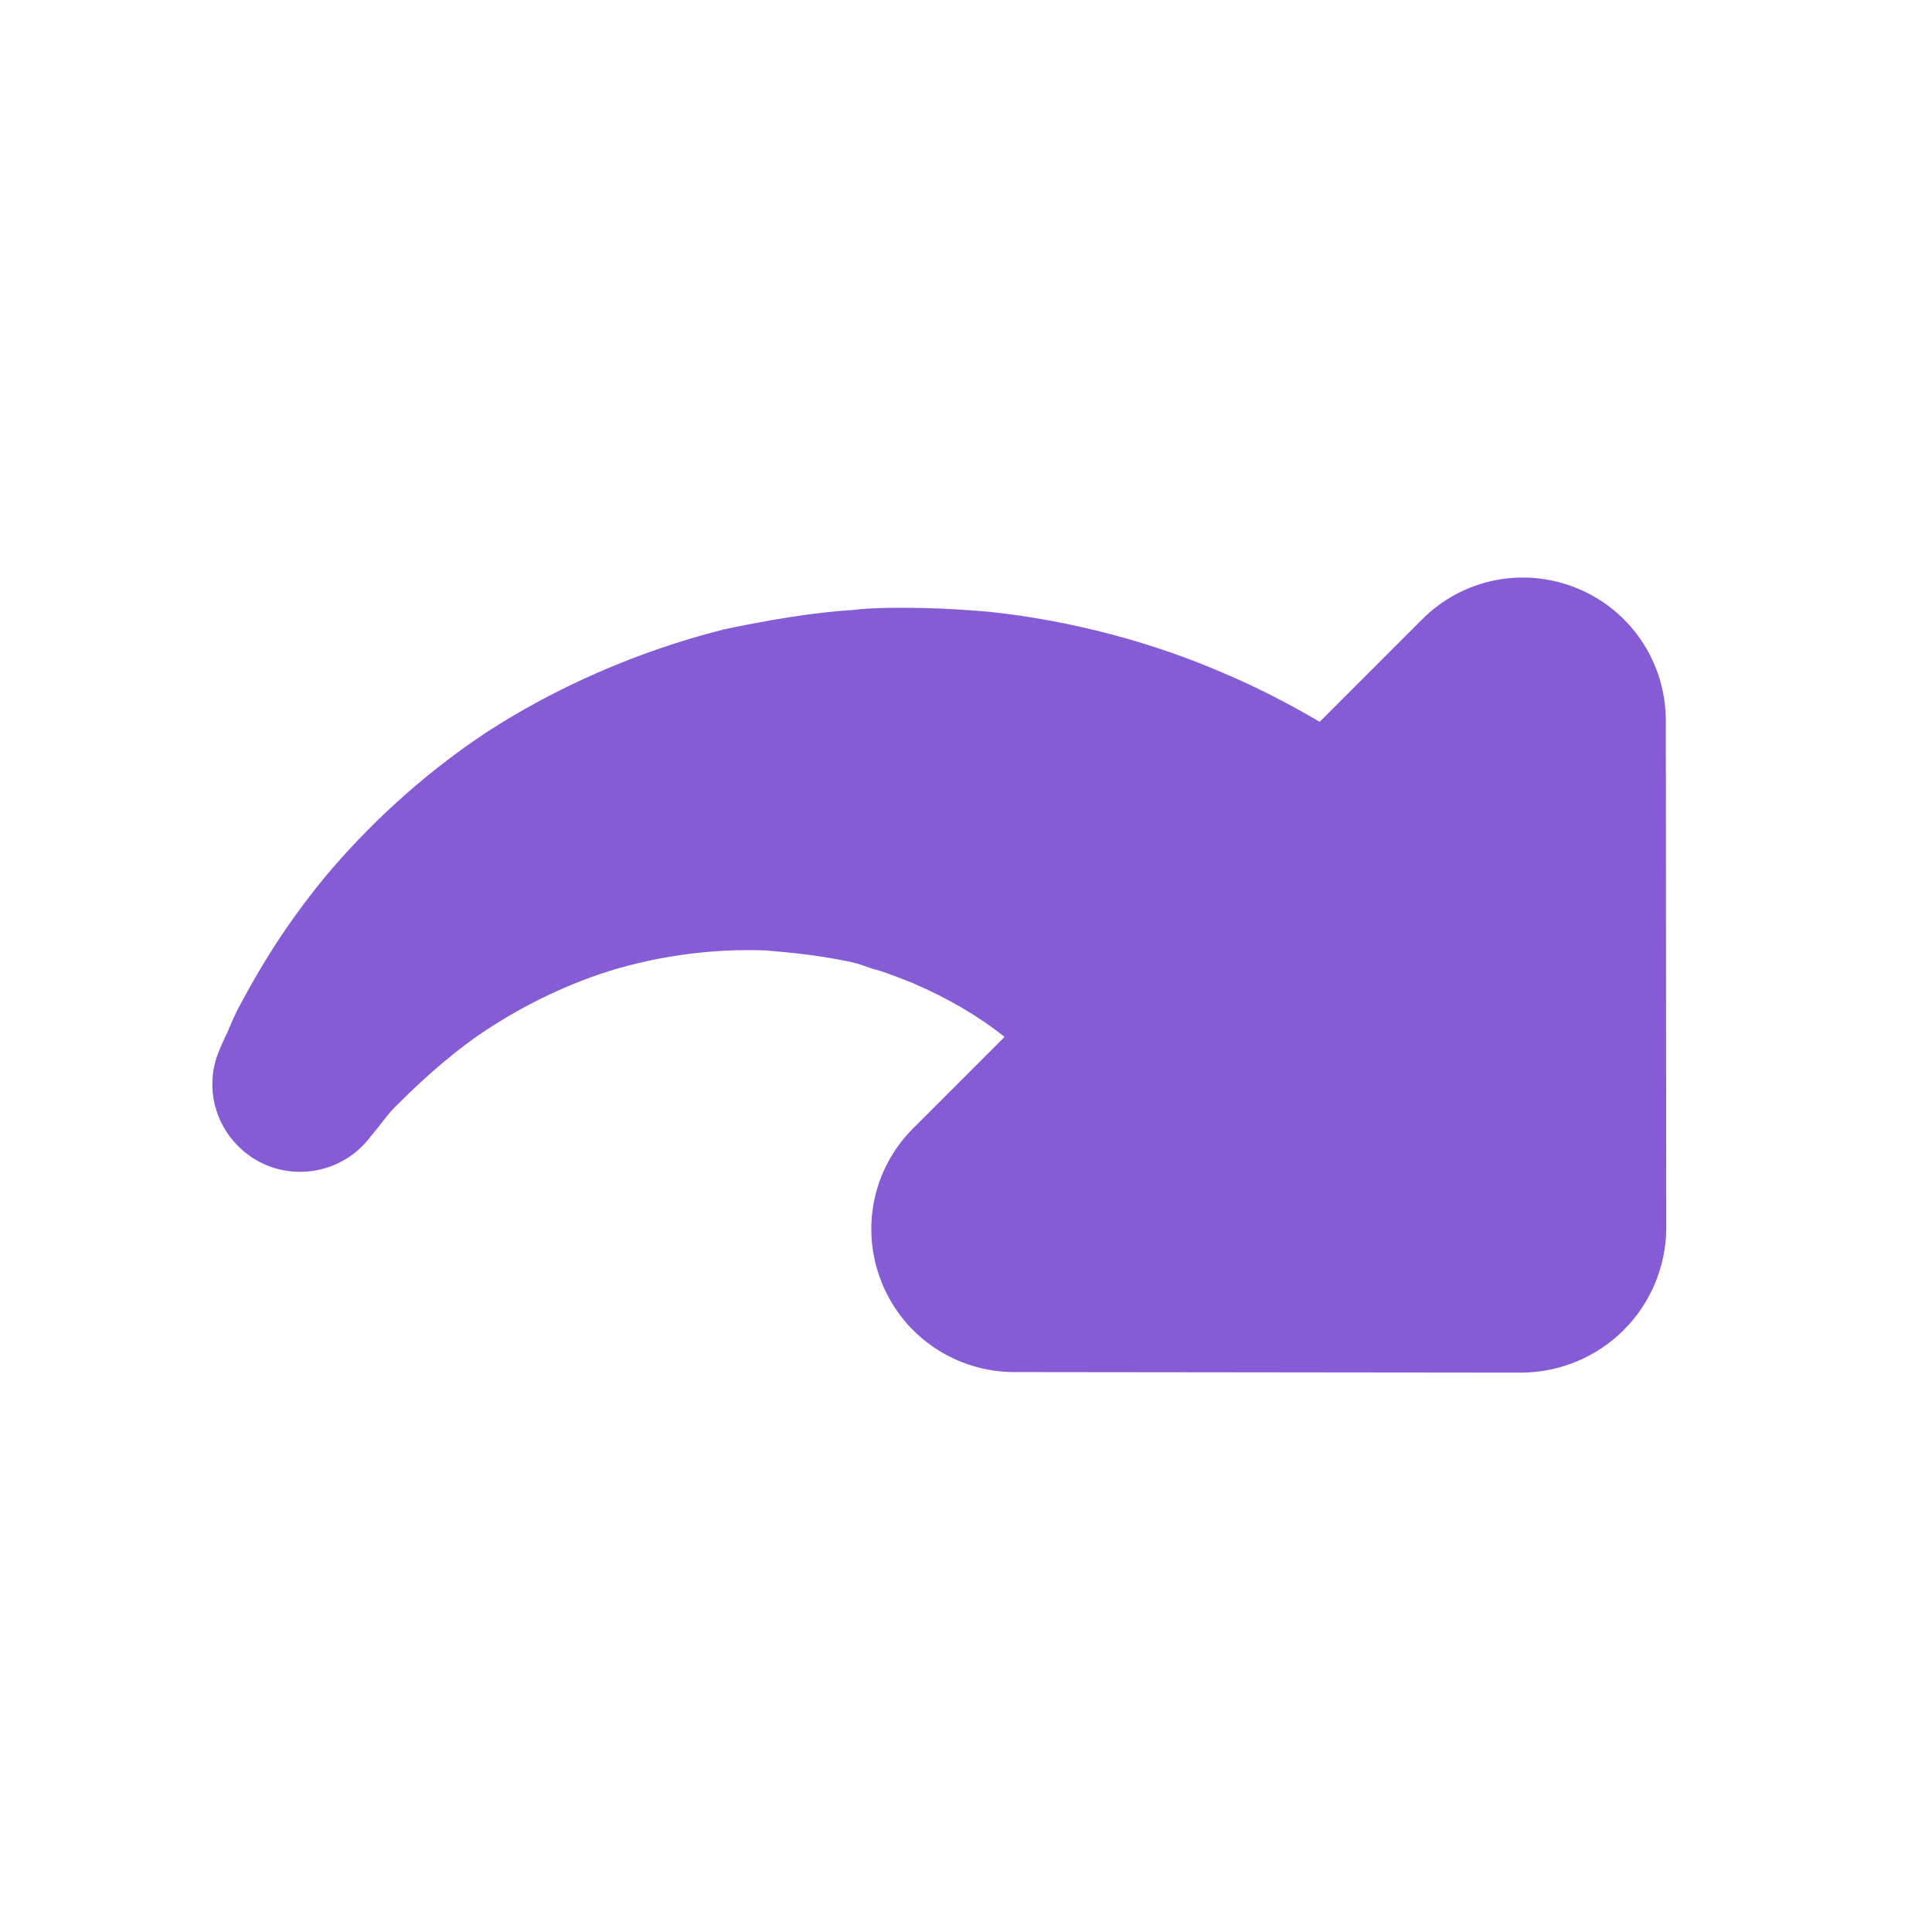
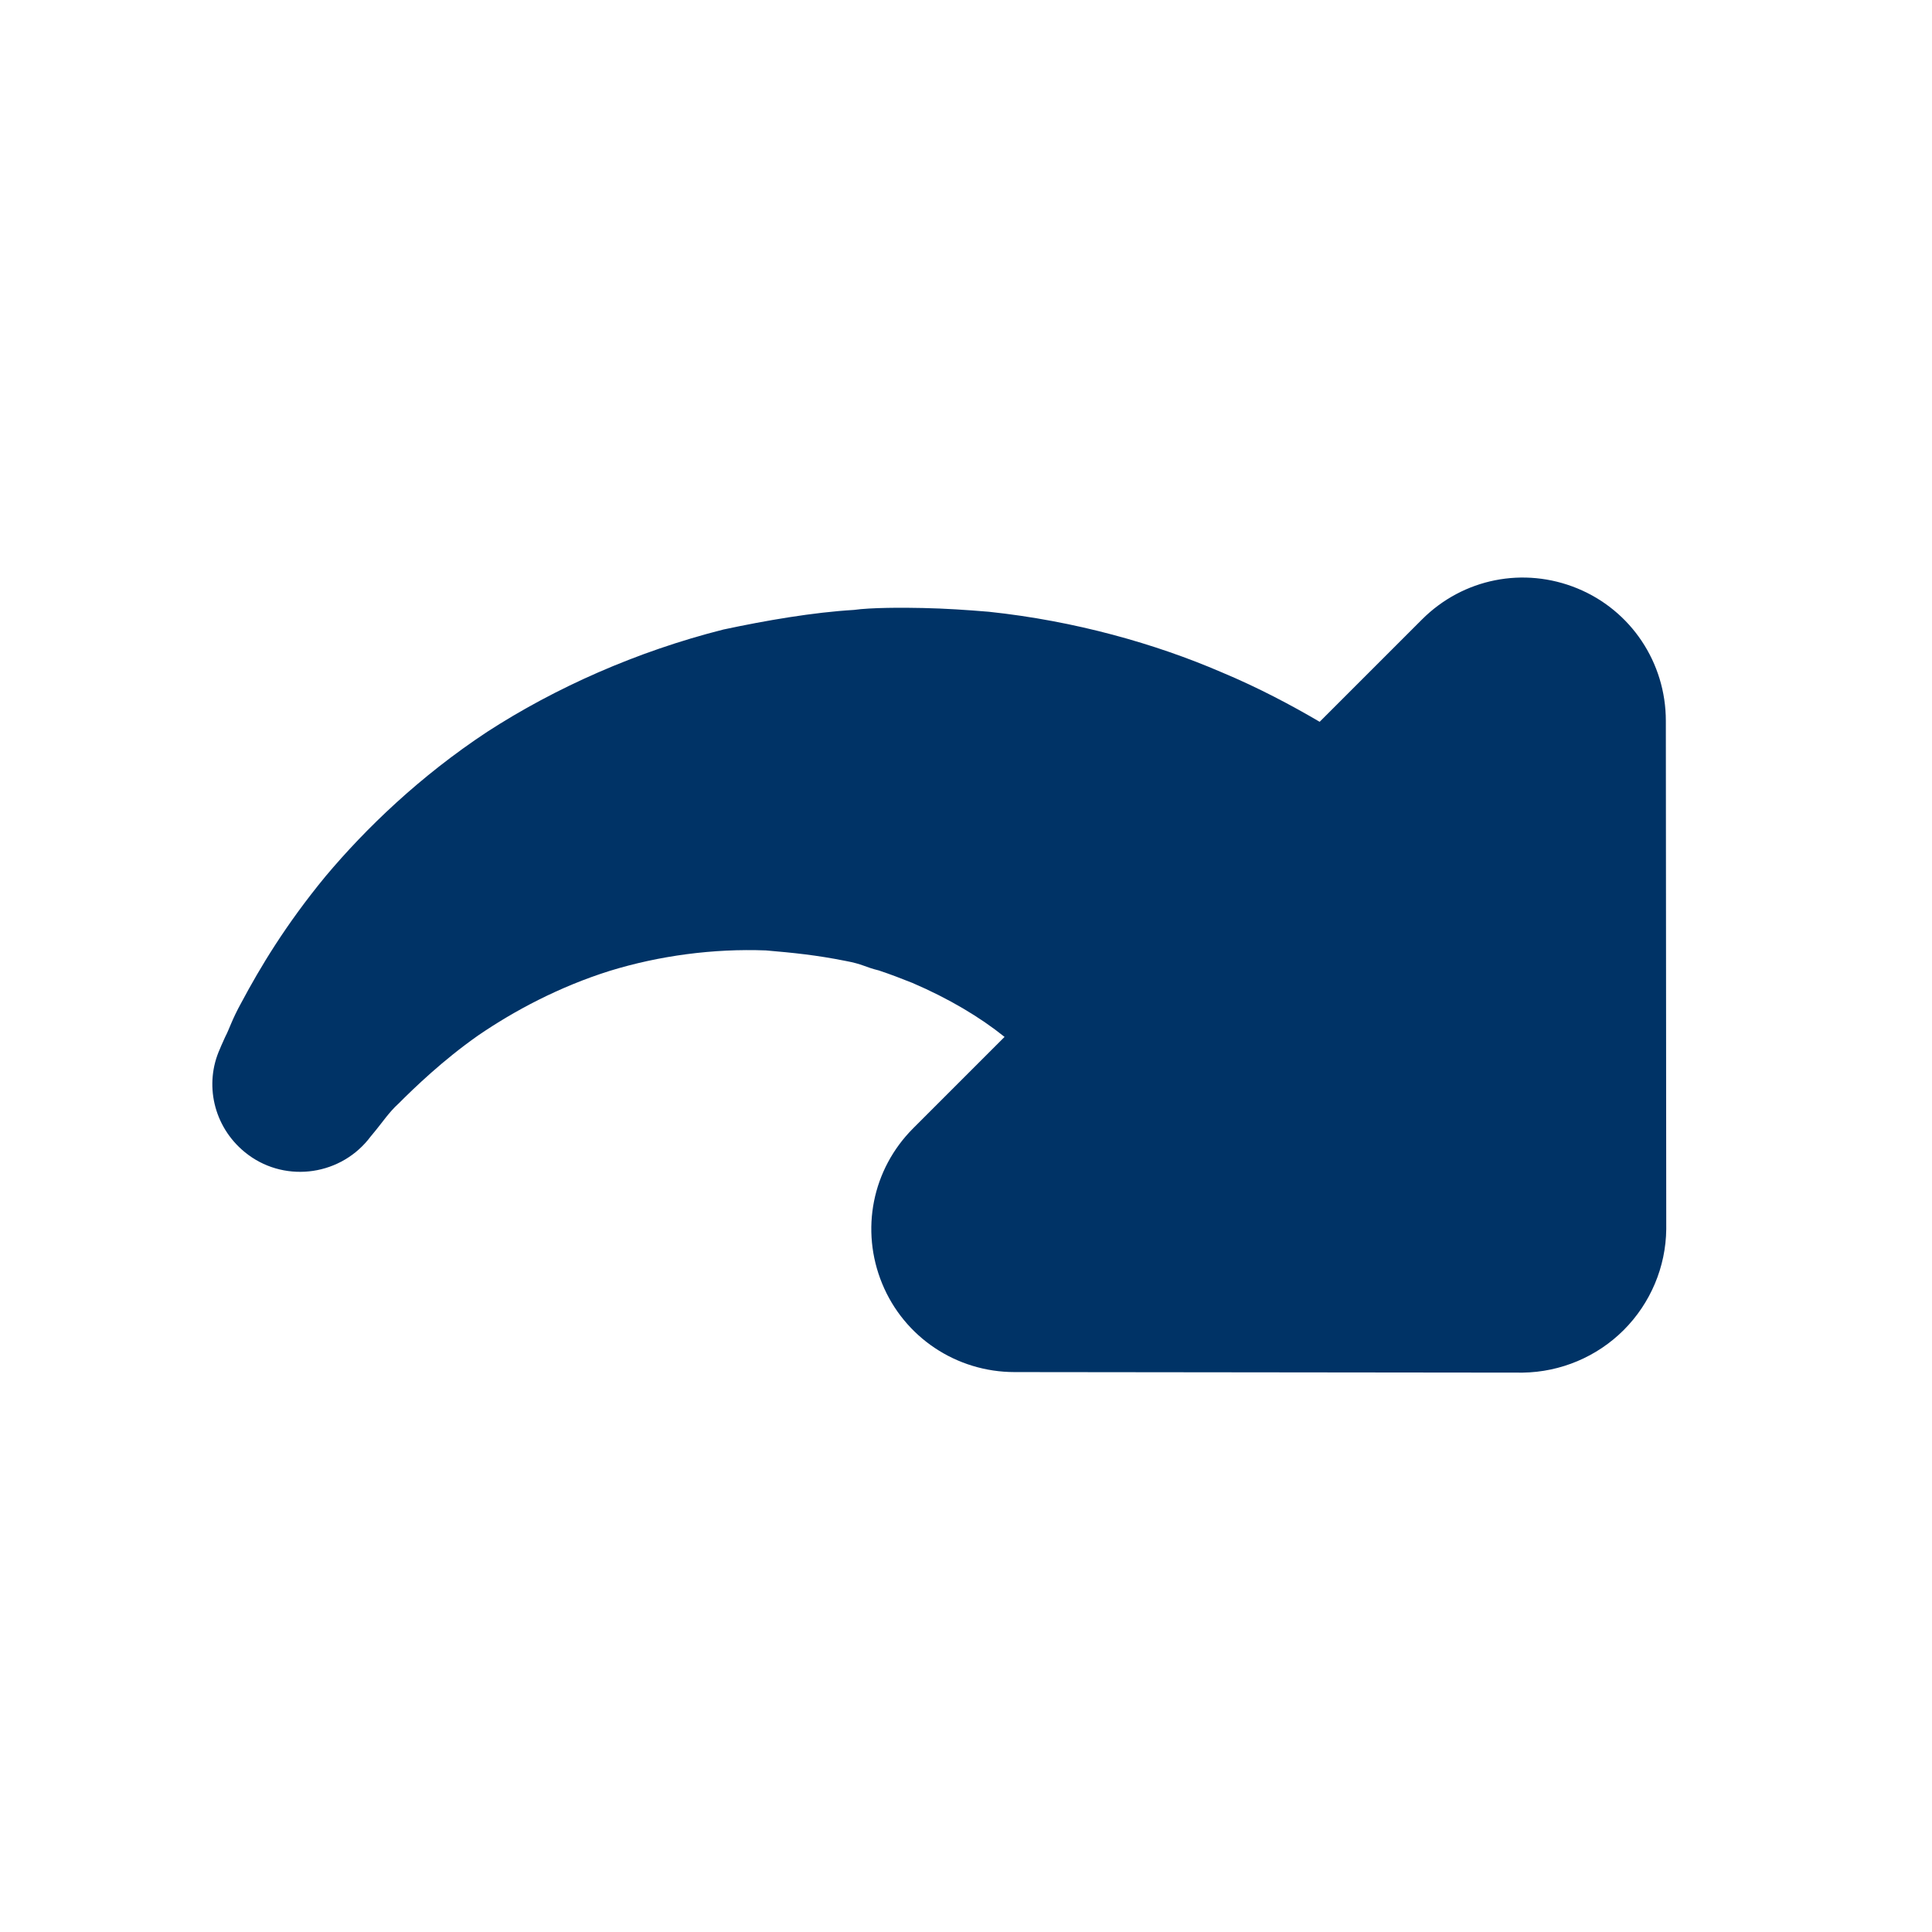
<svg xmlns="http://www.w3.org/2000/svg" width="20px" height="20px" viewBox="0 0 20 20" version="1.1">
  <defs />
  <g id="Page-1" stroke="none" stroke-width="1" fill="none" fill-rule="evenodd">
-     <g id="redo" fill="#855CD6">
+     <g id="redo" fill="#003366">
      <path d="M17.558,12.77 L13.84,16.494 C13.561,16.767 13.183,16.921 12.79,16.921 C12.399,16.921 12.021,16.767 11.74,16.494 L8.024,12.77 C7.597,12.343 7.471,11.706 7.702,11.153 C7.933,10.6 8.465,10.243 9.067,10.243 L10.404,10.243 C10.369,9.921 10.278,9.557 10.124,9.172 C10.076,9.06 10.026,8.948 9.97,8.836 C9.893,8.71 9.901,8.675 9.795,8.521 C9.627,8.269 9.473,8.08 9.29,7.863 C8.92,7.464 8.472,7.121 7.996,6.869 C7.513,6.617 7.009,6.463 6.561,6.379 C6.12,6.302 5.714,6.295 5.476,6.295 C5.357,6.288 5.203,6.316 5.126,6.323 C5.042,6.33 4.993,6.337 4.993,6.337 C4.496,6.386 4.048,6.022 3.999,5.525 C3.957,5.105 4.202,4.727 4.573,4.587 C4.573,4.587 4.622,4.566 4.699,4.538 C4.79,4.51 4.874,4.461 5.07,4.405 C5.462,4.286 5.959,4.16 6.61,4.097 C7.254,4.041 8.031,4.055 8.851,4.223 C9.669,4.398 10.53,4.727 11.328,5.203 C11.706,5.448 12.112,5.735 12.427,6.015 C12.567,6.12 12.805,6.358 12.945,6.505 C13.106,6.673 13.253,6.841 13.401,7.016 C13.967,7.716 14.387,8.472 14.66,9.158 C14.821,9.55 14.933,9.921 15.017,10.243 L16.515,10.243 C17.117,10.243 17.649,10.6 17.88,11.153 C18.111,11.706 17.985,12.343 17.558,12.77" id="Fill-1" transform="translate(10.99425, 10.49425) rotate(-45) translate(-10.99425, -10.49425) " />
    </g>
  </g>
</svg>
